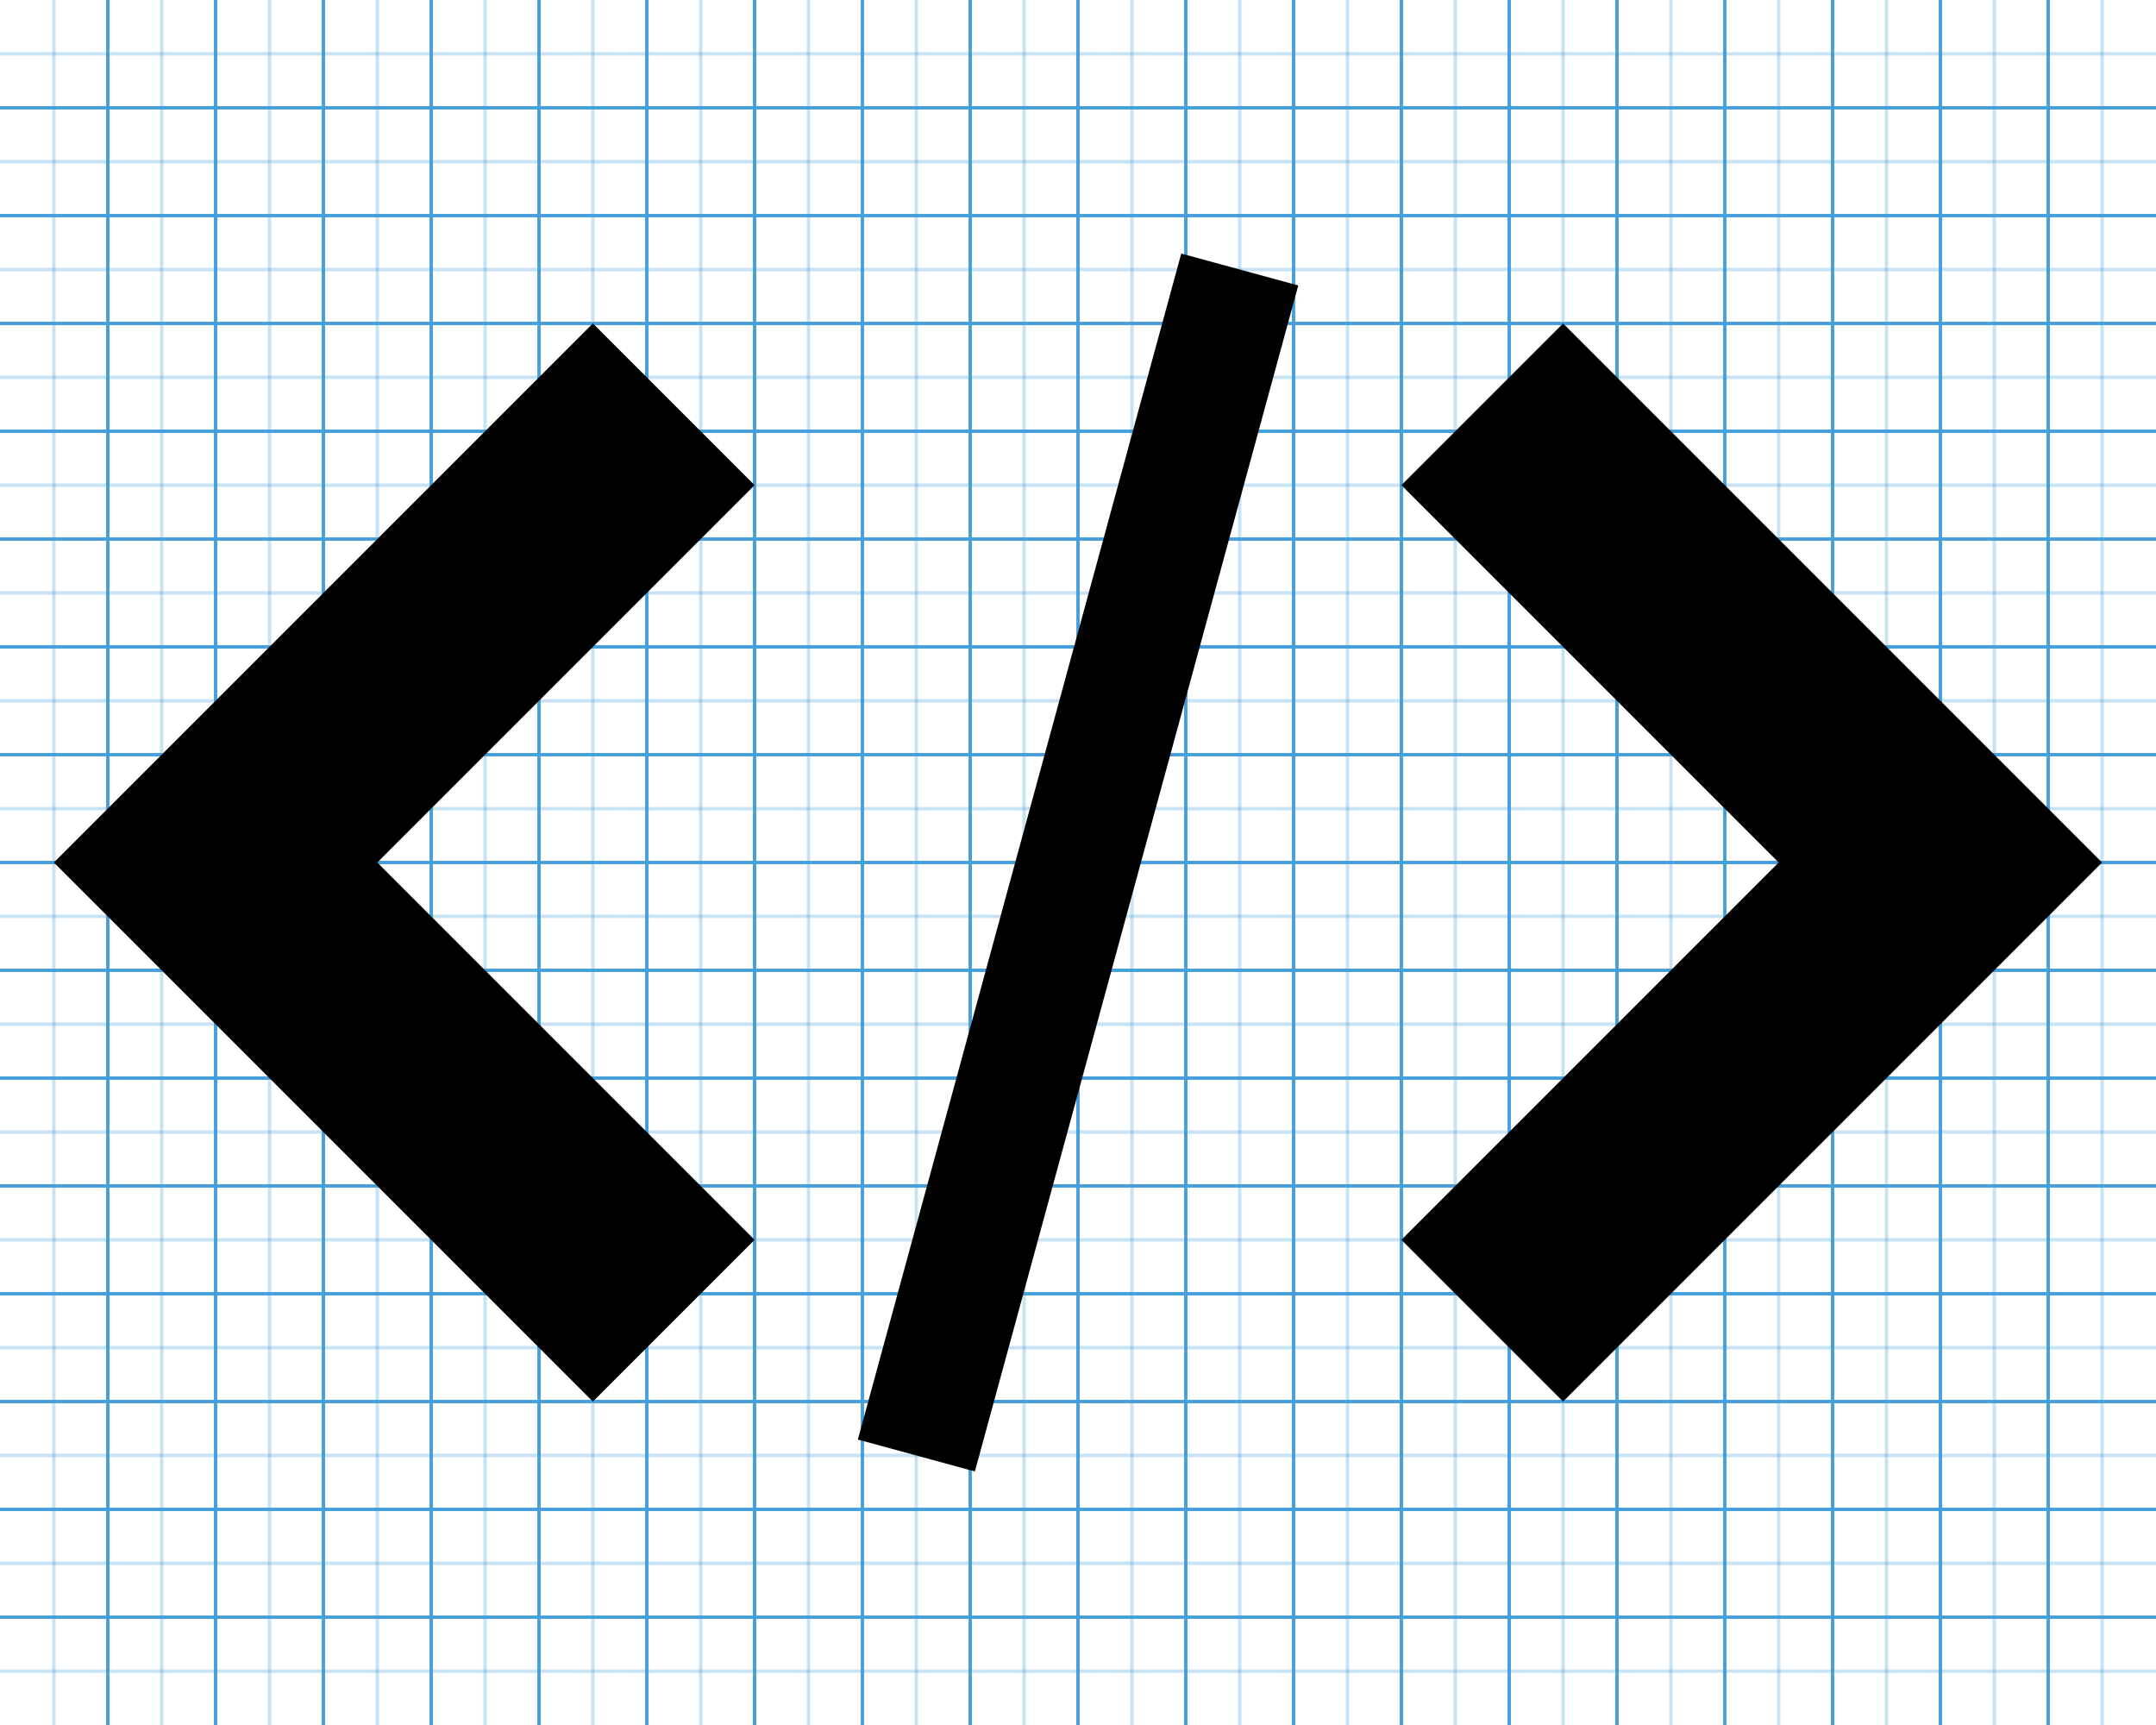
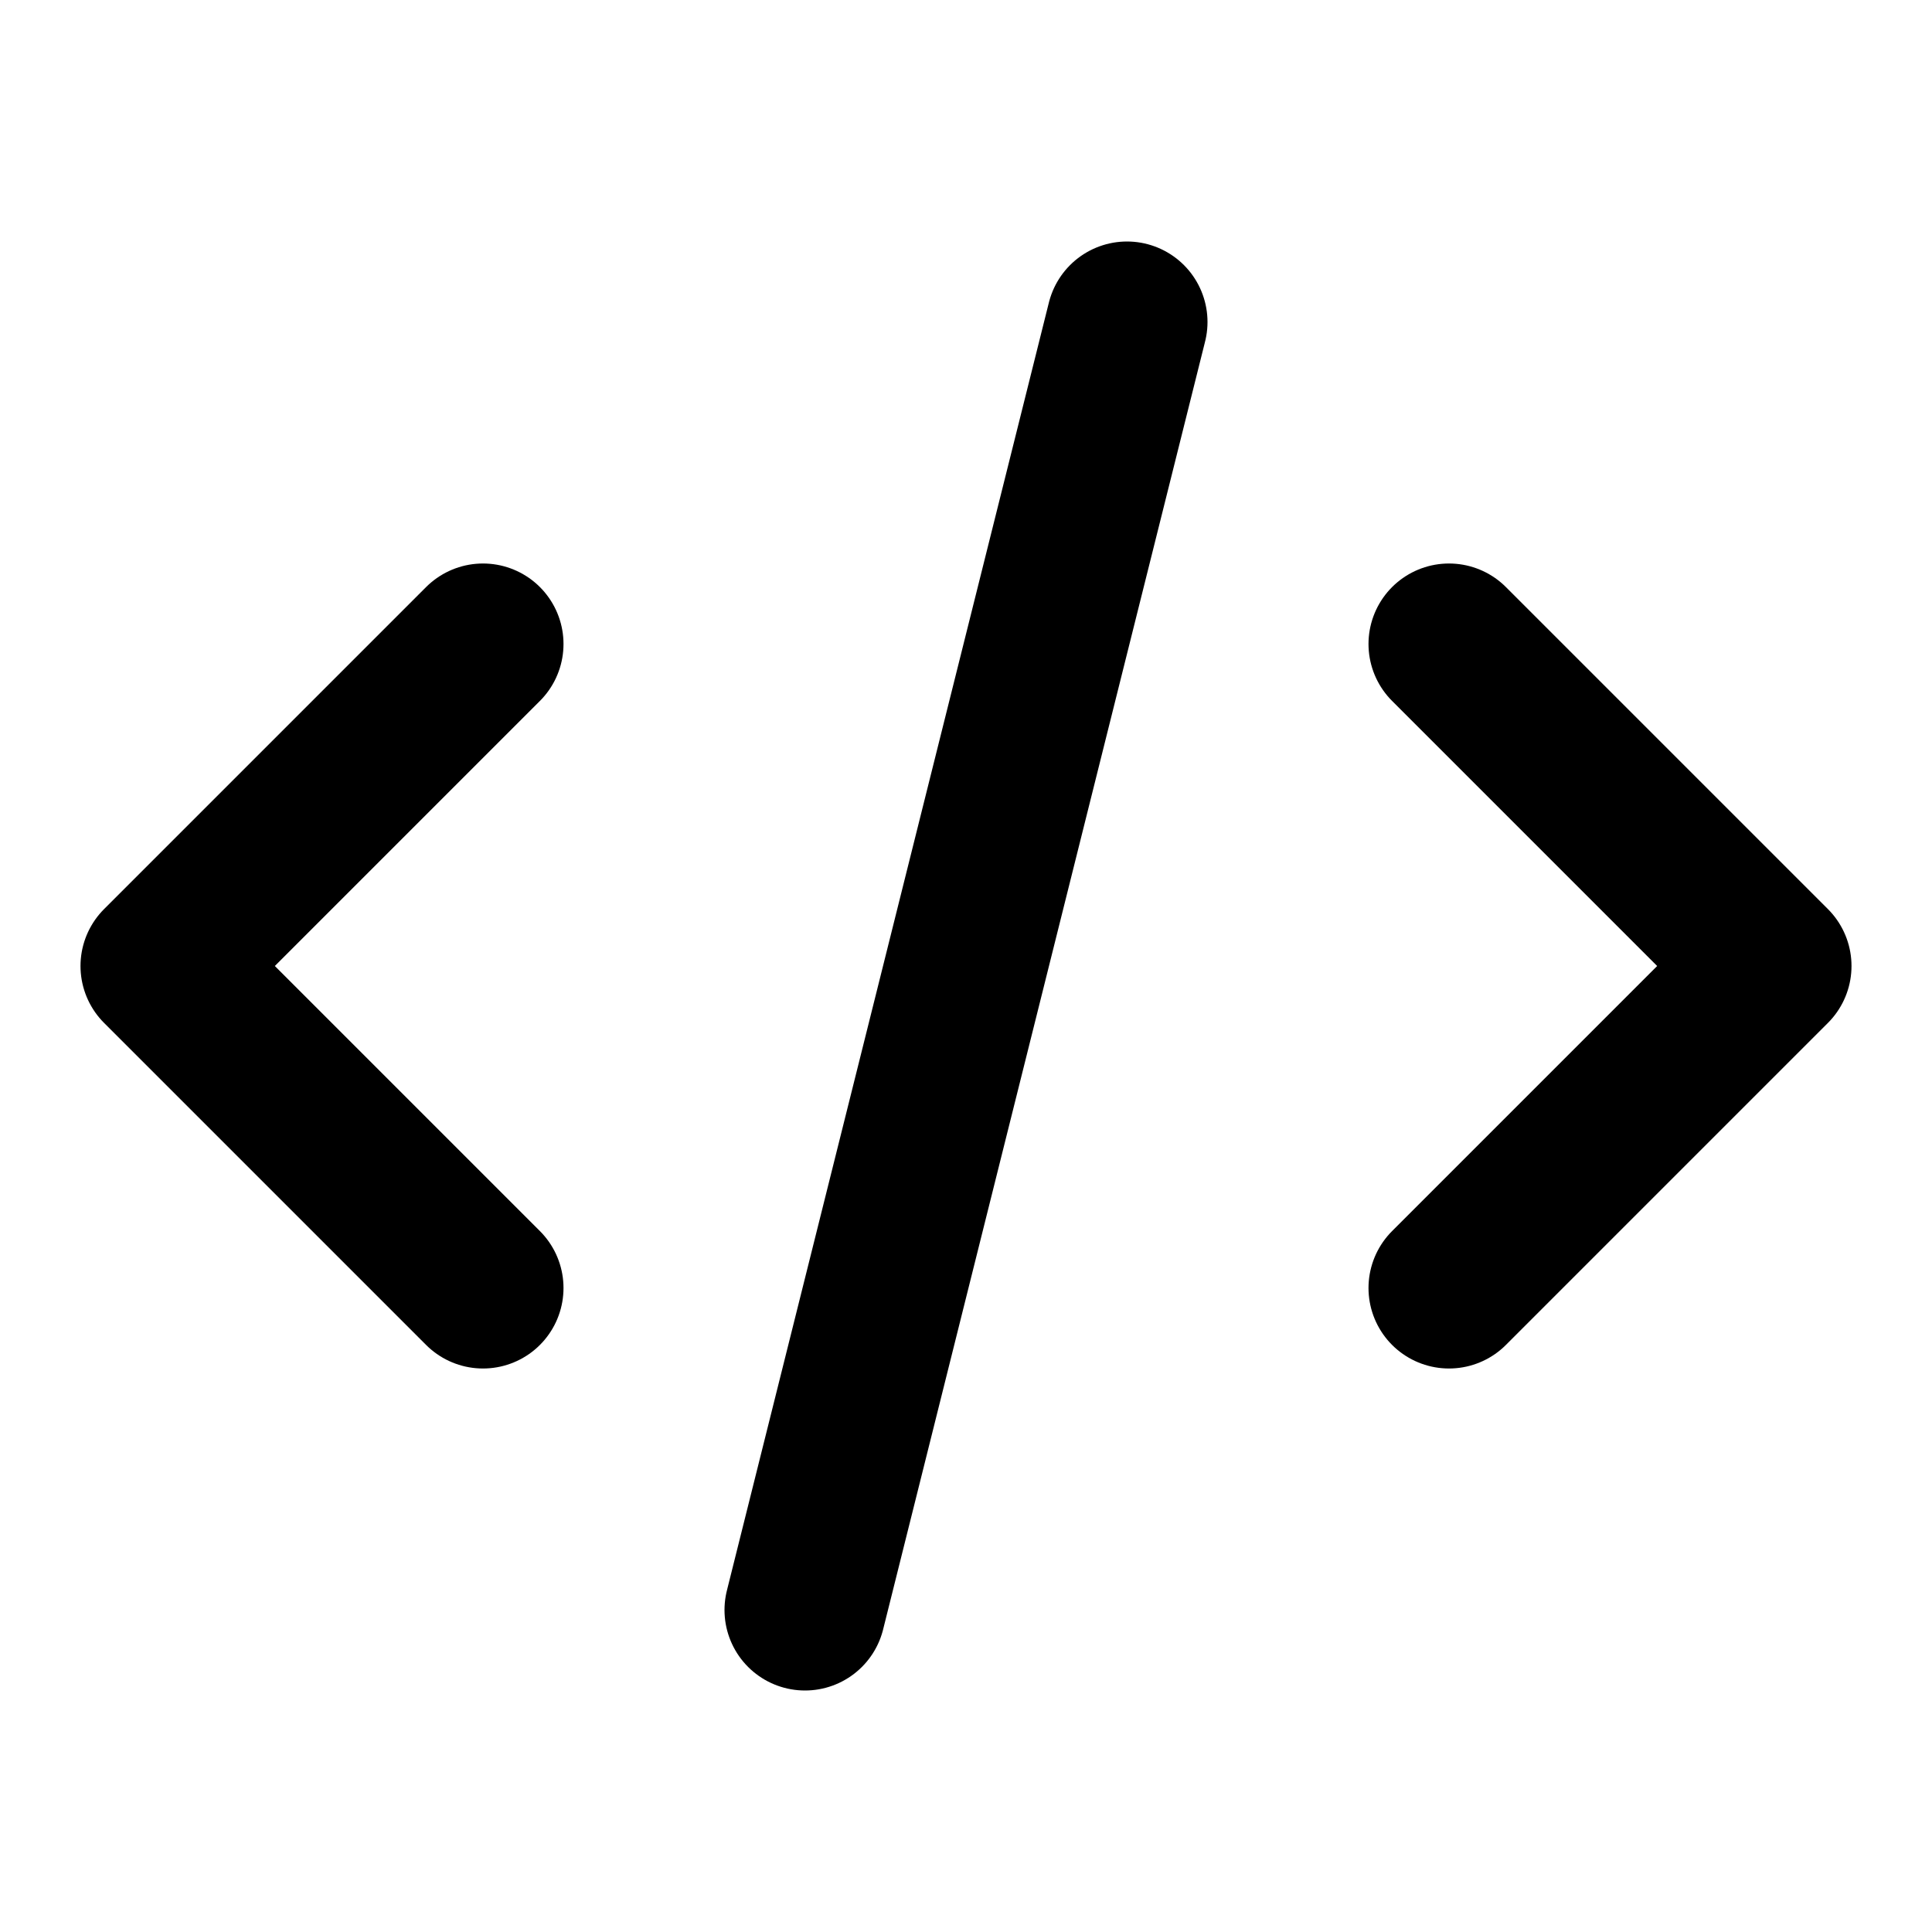
- <svg xmlns="http://www.w3.org/2000/svg" version="1.1" width="640" height="512" viewBox="0 0 640 512">
-   <g id="icomoon-ignore">
-     <line stroke-width="1" x1="16" y1="0" x2="16" y2="512" stroke="#449FDB" opacity="0.3" />
-     <line stroke-width="1" x1="32" y1="0" x2="32" y2="512" stroke="#449FDB" opacity="1" />
-     <line stroke-width="1" x1="48" y1="0" x2="48" y2="512" stroke="#449FDB" opacity="0.3" />
-     <line stroke-width="1" x1="64" y1="0" x2="64" y2="512" stroke="#449FDB" opacity="1" />
-     <line stroke-width="1" x1="80" y1="0" x2="80" y2="512" stroke="#449FDB" opacity="0.3" />
-     <line stroke-width="1" x1="96" y1="0" x2="96" y2="512" stroke="#449FDB" opacity="1" />
-     <line stroke-width="1" x1="112" y1="0" x2="112" y2="512" stroke="#449FDB" opacity="0.3" />
-     <line stroke-width="1" x1="128" y1="0" x2="128" y2="512" stroke="#449FDB" opacity="1" />
-     <line stroke-width="1" x1="144" y1="0" x2="144" y2="512" stroke="#449FDB" opacity="0.3" />
-     <line stroke-width="1" x1="160" y1="0" x2="160" y2="512" stroke="#449FDB" opacity="1" />
-     <line stroke-width="1" x1="176" y1="0" x2="176" y2="512" stroke="#449FDB" opacity="0.3" />
-     <line stroke-width="1" x1="192" y1="0" x2="192" y2="512" stroke="#449FDB" opacity="1" />
-     <line stroke-width="1" x1="208" y1="0" x2="208" y2="512" stroke="#449FDB" opacity="0.3" />
-     <line stroke-width="1" x1="224" y1="0" x2="224" y2="512" stroke="#449FDB" opacity="1" />
-     <line stroke-width="1" x1="240" y1="0" x2="240" y2="512" stroke="#449FDB" opacity="0.3" />
-     <line stroke-width="1" x1="256" y1="0" x2="256" y2="512" stroke="#449FDB" opacity="1" />
-     <line stroke-width="1" x1="272" y1="0" x2="272" y2="512" stroke="#449FDB" opacity="0.3" />
-     <line stroke-width="1" x1="288" y1="0" x2="288" y2="512" stroke="#449FDB" opacity="1" />
-     <line stroke-width="1" x1="304" y1="0" x2="304" y2="512" stroke="#449FDB" opacity="0.3" />
-     <line stroke-width="1" x1="320" y1="0" x2="320" y2="512" stroke="#449FDB" opacity="1" />
-     <line stroke-width="1" x1="336" y1="0" x2="336" y2="512" stroke="#449FDB" opacity="0.3" />
-     <line stroke-width="1" x1="352" y1="0" x2="352" y2="512" stroke="#449FDB" opacity="1" />
-     <line stroke-width="1" x1="368" y1="0" x2="368" y2="512" stroke="#449FDB" opacity="0.3" />
-     <line stroke-width="1" x1="384" y1="0" x2="384" y2="512" stroke="#449FDB" opacity="1" />
-     <line stroke-width="1" x1="400" y1="0" x2="400" y2="512" stroke="#449FDB" opacity="0.3" />
-     <line stroke-width="1" x1="416" y1="0" x2="416" y2="512" stroke="#449FDB" opacity="1" />
-     <line stroke-width="1" x1="432" y1="0" x2="432" y2="512" stroke="#449FDB" opacity="0.3" />
-     <line stroke-width="1" x1="448" y1="0" x2="448" y2="512" stroke="#449FDB" opacity="1" />
-     <line stroke-width="1" x1="464" y1="0" x2="464" y2="512" stroke="#449FDB" opacity="0.3" />
-     <line stroke-width="1" x1="480" y1="0" x2="480" y2="512" stroke="#449FDB" opacity="1" />
-     <line stroke-width="1" x1="496" y1="0" x2="496" y2="512" stroke="#449FDB" opacity="0.3" />
-     <line stroke-width="1" x1="512" y1="0" x2="512" y2="512" stroke="#449FDB" opacity="1" />
-     <line stroke-width="1" x1="528" y1="0" x2="528" y2="512" stroke="#449FDB" opacity="0.3" />
-     <line stroke-width="1" x1="544" y1="0" x2="544" y2="512" stroke="#449FDB" opacity="1" />
-     <line stroke-width="1" x1="560" y1="0" x2="560" y2="512" stroke="#449FDB" opacity="0.3" />
-     <line stroke-width="1" x1="576" y1="0" x2="576" y2="512" stroke="#449FDB" opacity="1" />
-     <line stroke-width="1" x1="592" y1="0" x2="592" y2="512" stroke="#449FDB" opacity="0.3" />
-     <line stroke-width="1" x1="608" y1="0" x2="608" y2="512" stroke="#449FDB" opacity="1" />
-     <line stroke-width="1" x1="624" y1="0" x2="624" y2="512" stroke="#449FDB" opacity="0.3" />
-     <line stroke-width="1" x1="0" y1="16" x2="640" y2="16" stroke="#449FDB" opacity="0.3" />
-     <line stroke-width="1" x1="0" y1="32" x2="640" y2="32" stroke="#449FDB" opacity="1" />
-     <line stroke-width="1" x1="0" y1="48" x2="640" y2="48" stroke="#449FDB" opacity="0.3" />
-     <line stroke-width="1" x1="0" y1="64" x2="640" y2="64" stroke="#449FDB" opacity="1" />
-     <line stroke-width="1" x1="0" y1="80" x2="640" y2="80" stroke="#449FDB" opacity="0.3" />
-     <line stroke-width="1" x1="0" y1="96" x2="640" y2="96" stroke="#449FDB" opacity="1" />
-     <line stroke-width="1" x1="0" y1="112" x2="640" y2="112" stroke="#449FDB" opacity="0.3" />
-     <line stroke-width="1" x1="0" y1="128" x2="640" y2="128" stroke="#449FDB" opacity="1" />
-     <line stroke-width="1" x1="0" y1="144" x2="640" y2="144" stroke="#449FDB" opacity="0.3" />
-     <line stroke-width="1" x1="0" y1="160" x2="640" y2="160" stroke="#449FDB" opacity="1" />
-     <line stroke-width="1" x1="0" y1="176" x2="640" y2="176" stroke="#449FDB" opacity="0.3" />
-     <line stroke-width="1" x1="0" y1="192" x2="640" y2="192" stroke="#449FDB" opacity="1" />
-     <line stroke-width="1" x1="0" y1="208" x2="640" y2="208" stroke="#449FDB" opacity="0.3" />
-     <line stroke-width="1" x1="0" y1="224" x2="640" y2="224" stroke="#449FDB" opacity="1" />
-     <line stroke-width="1" x1="0" y1="240" x2="640" y2="240" stroke="#449FDB" opacity="0.3" />
-     <line stroke-width="1" x1="0" y1="256" x2="640" y2="256" stroke="#449FDB" opacity="1" />
-     <line stroke-width="1" x1="0" y1="272" x2="640" y2="272" stroke="#449FDB" opacity="0.3" />
-     <line stroke-width="1" x1="0" y1="288" x2="640" y2="288" stroke="#449FDB" opacity="1" />
-     <line stroke-width="1" x1="0" y1="304" x2="640" y2="304" stroke="#449FDB" opacity="0.3" />
-     <line stroke-width="1" x1="0" y1="320" x2="640" y2="320" stroke="#449FDB" opacity="1" />
-     <line stroke-width="1" x1="0" y1="336" x2="640" y2="336" stroke="#449FDB" opacity="0.3" />
-     <line stroke-width="1" x1="0" y1="352" x2="640" y2="352" stroke="#449FDB" opacity="1" />
-     <line stroke-width="1" x1="0" y1="368" x2="640" y2="368" stroke="#449FDB" opacity="0.3" />
-     <line stroke-width="1" x1="0" y1="384" x2="640" y2="384" stroke="#449FDB" opacity="1" />
-     <line stroke-width="1" x1="0" y1="400" x2="640" y2="400" stroke="#449FDB" opacity="0.3" />
-     <line stroke-width="1" x1="0" y1="416" x2="640" y2="416" stroke="#449FDB" opacity="1" />
-     <line stroke-width="1" x1="0" y1="432" x2="640" y2="432" stroke="#449FDB" opacity="0.3" />
-     <line stroke-width="1" x1="0" y1="448" x2="640" y2="448" stroke="#449FDB" opacity="1" />
-     <line stroke-width="1" x1="0" y1="464" x2="640" y2="464" stroke="#449FDB" opacity="0.3" />
-     <line stroke-width="1" x1="0" y1="480" x2="640" y2="480" stroke="#449FDB" opacity="1" />
-     <line stroke-width="1" x1="0" y1="496" x2="640" y2="496" stroke="#449FDB" opacity="0.3" />
-   </g>
-   <path d="M416 368l48 48 160-160-160-160-48 48 112 112z" />
-   <path d="M224 144l-48-48-160 160 160 160 48-48-112-112z" />
-   <path d="M350.649 75.26l34.734 9.472-95.993 352.013-34.734-9.472 95.994-352.013z" />
+ <svg xmlns="http://www.w3.org/2000/svg" fill="none" viewBox="0 0 24 24" stroke="currentColor">
+   <path stroke-linecap="round" stroke-linejoin="round" stroke-width="2" d="M10 20l4-16m4 4l4 4-4 4M6 16l-4-4 4-4" />
</svg>
